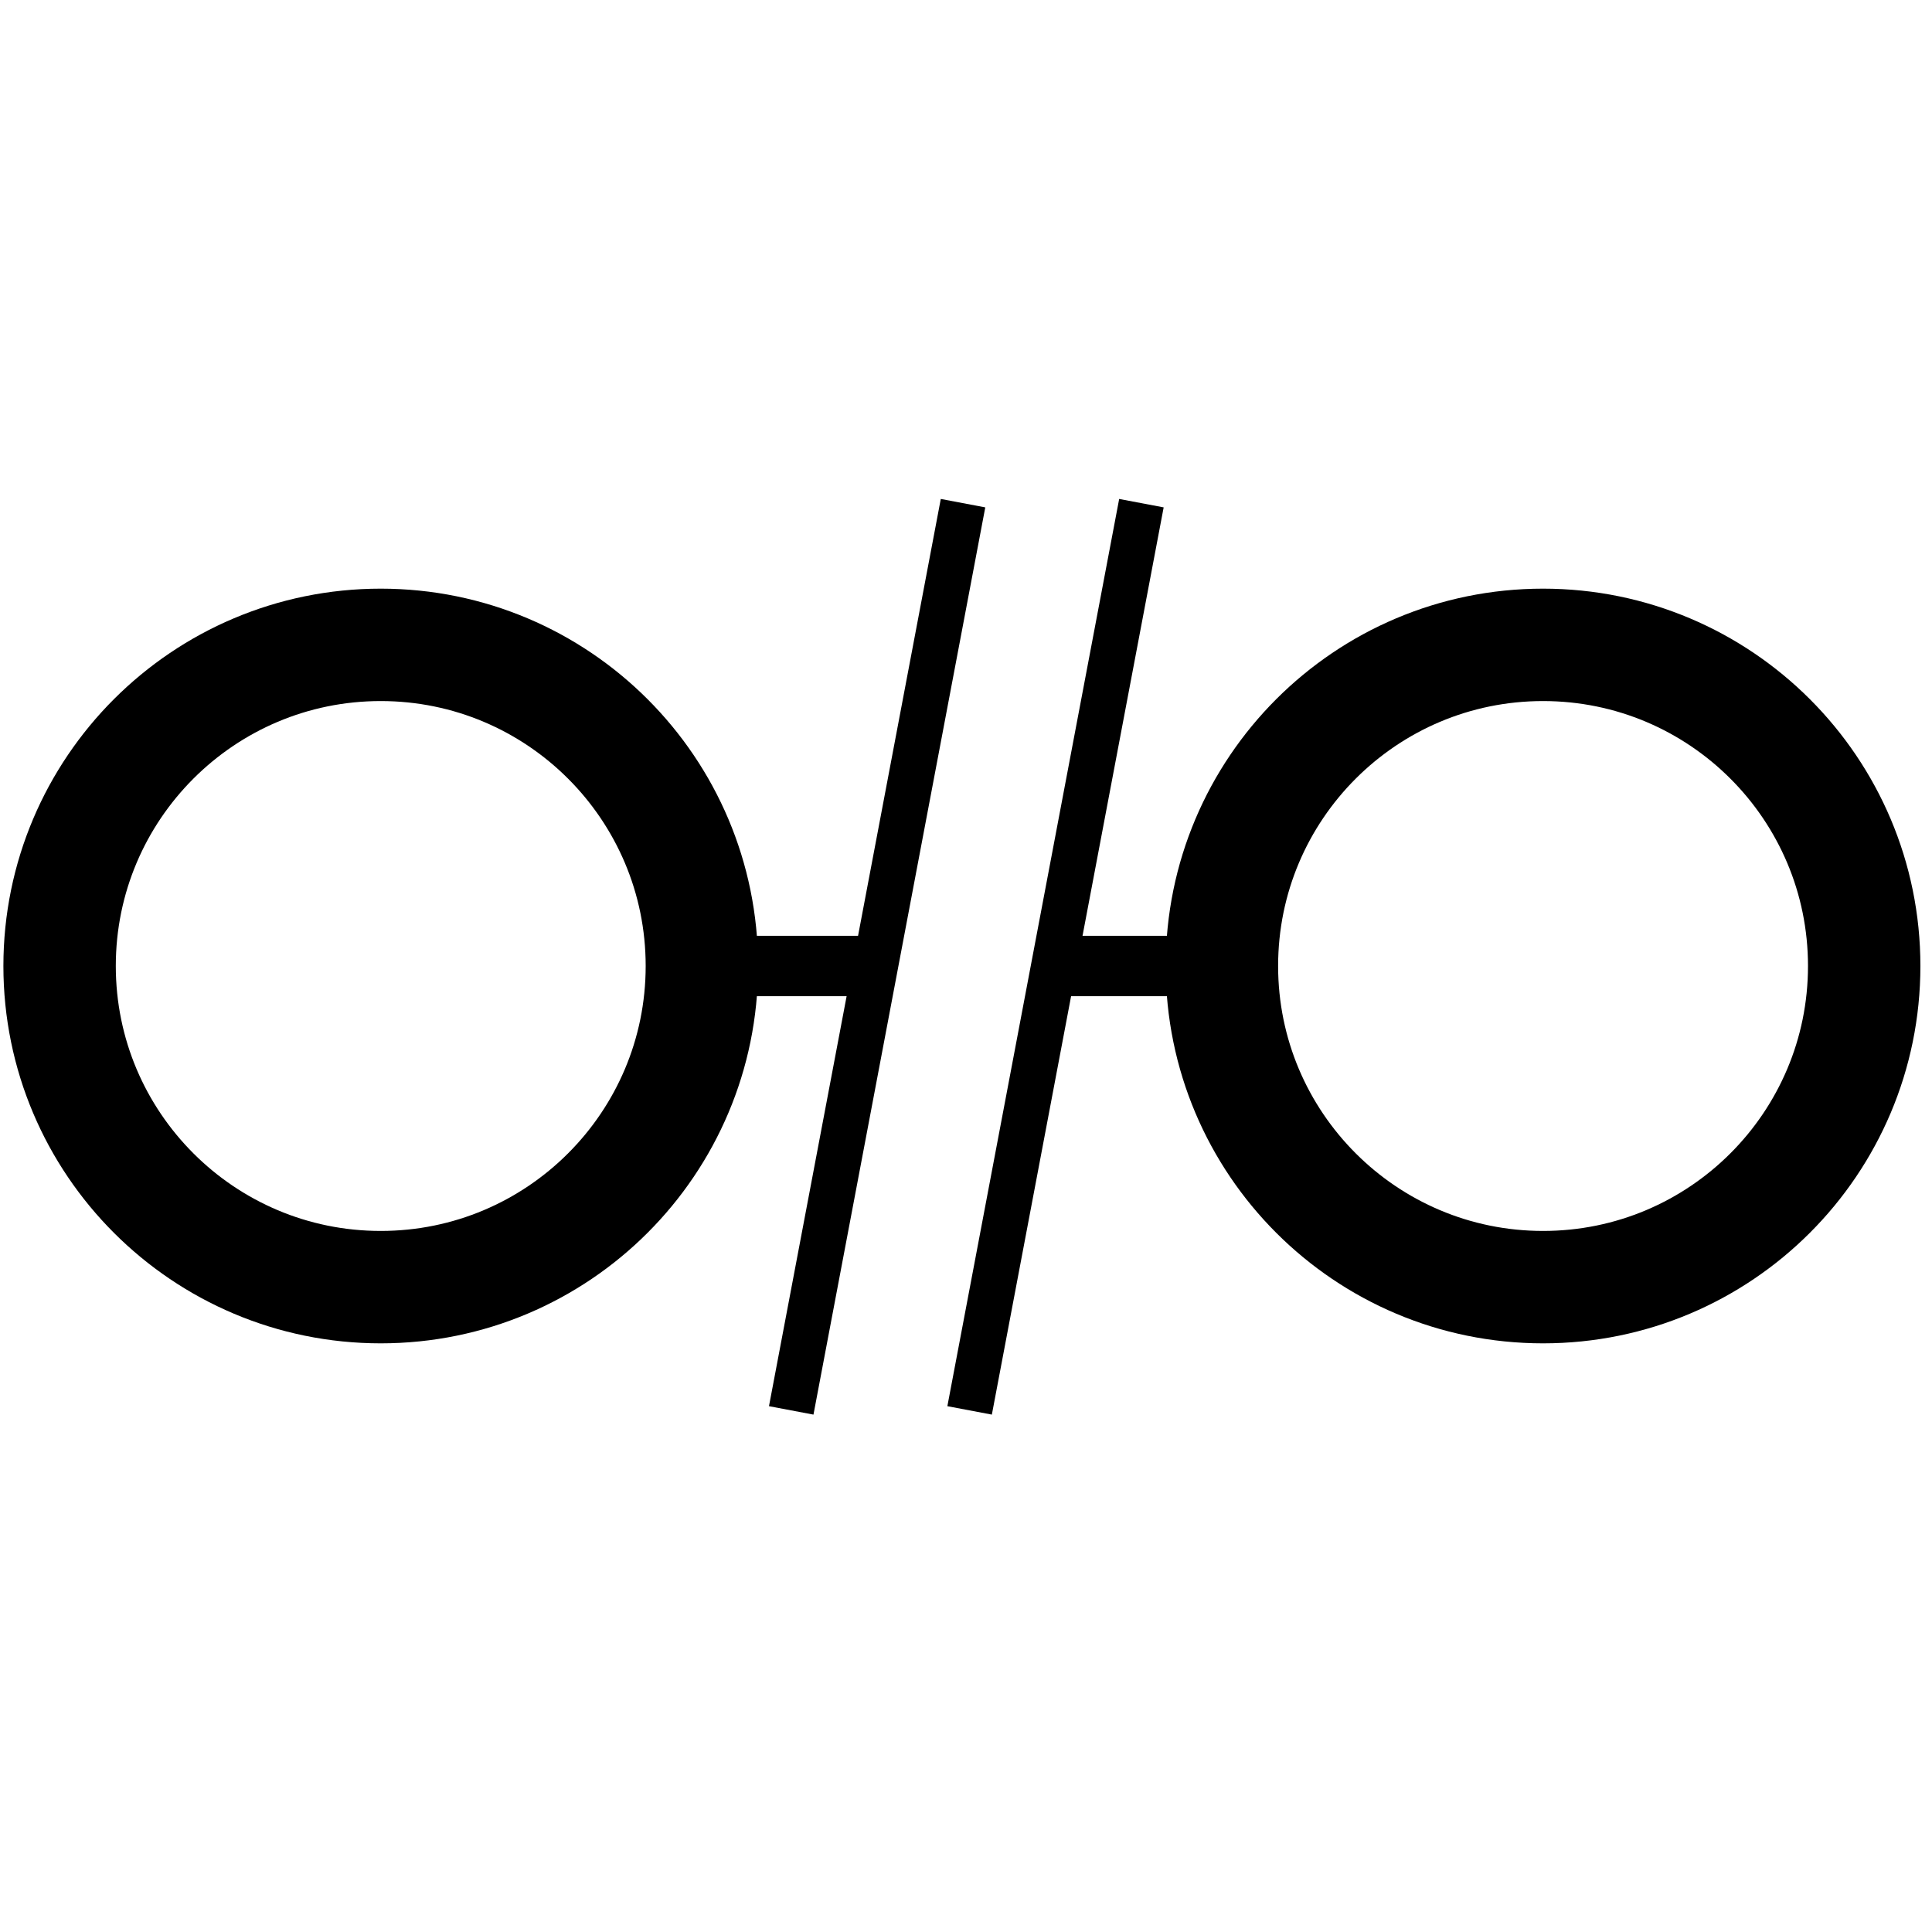
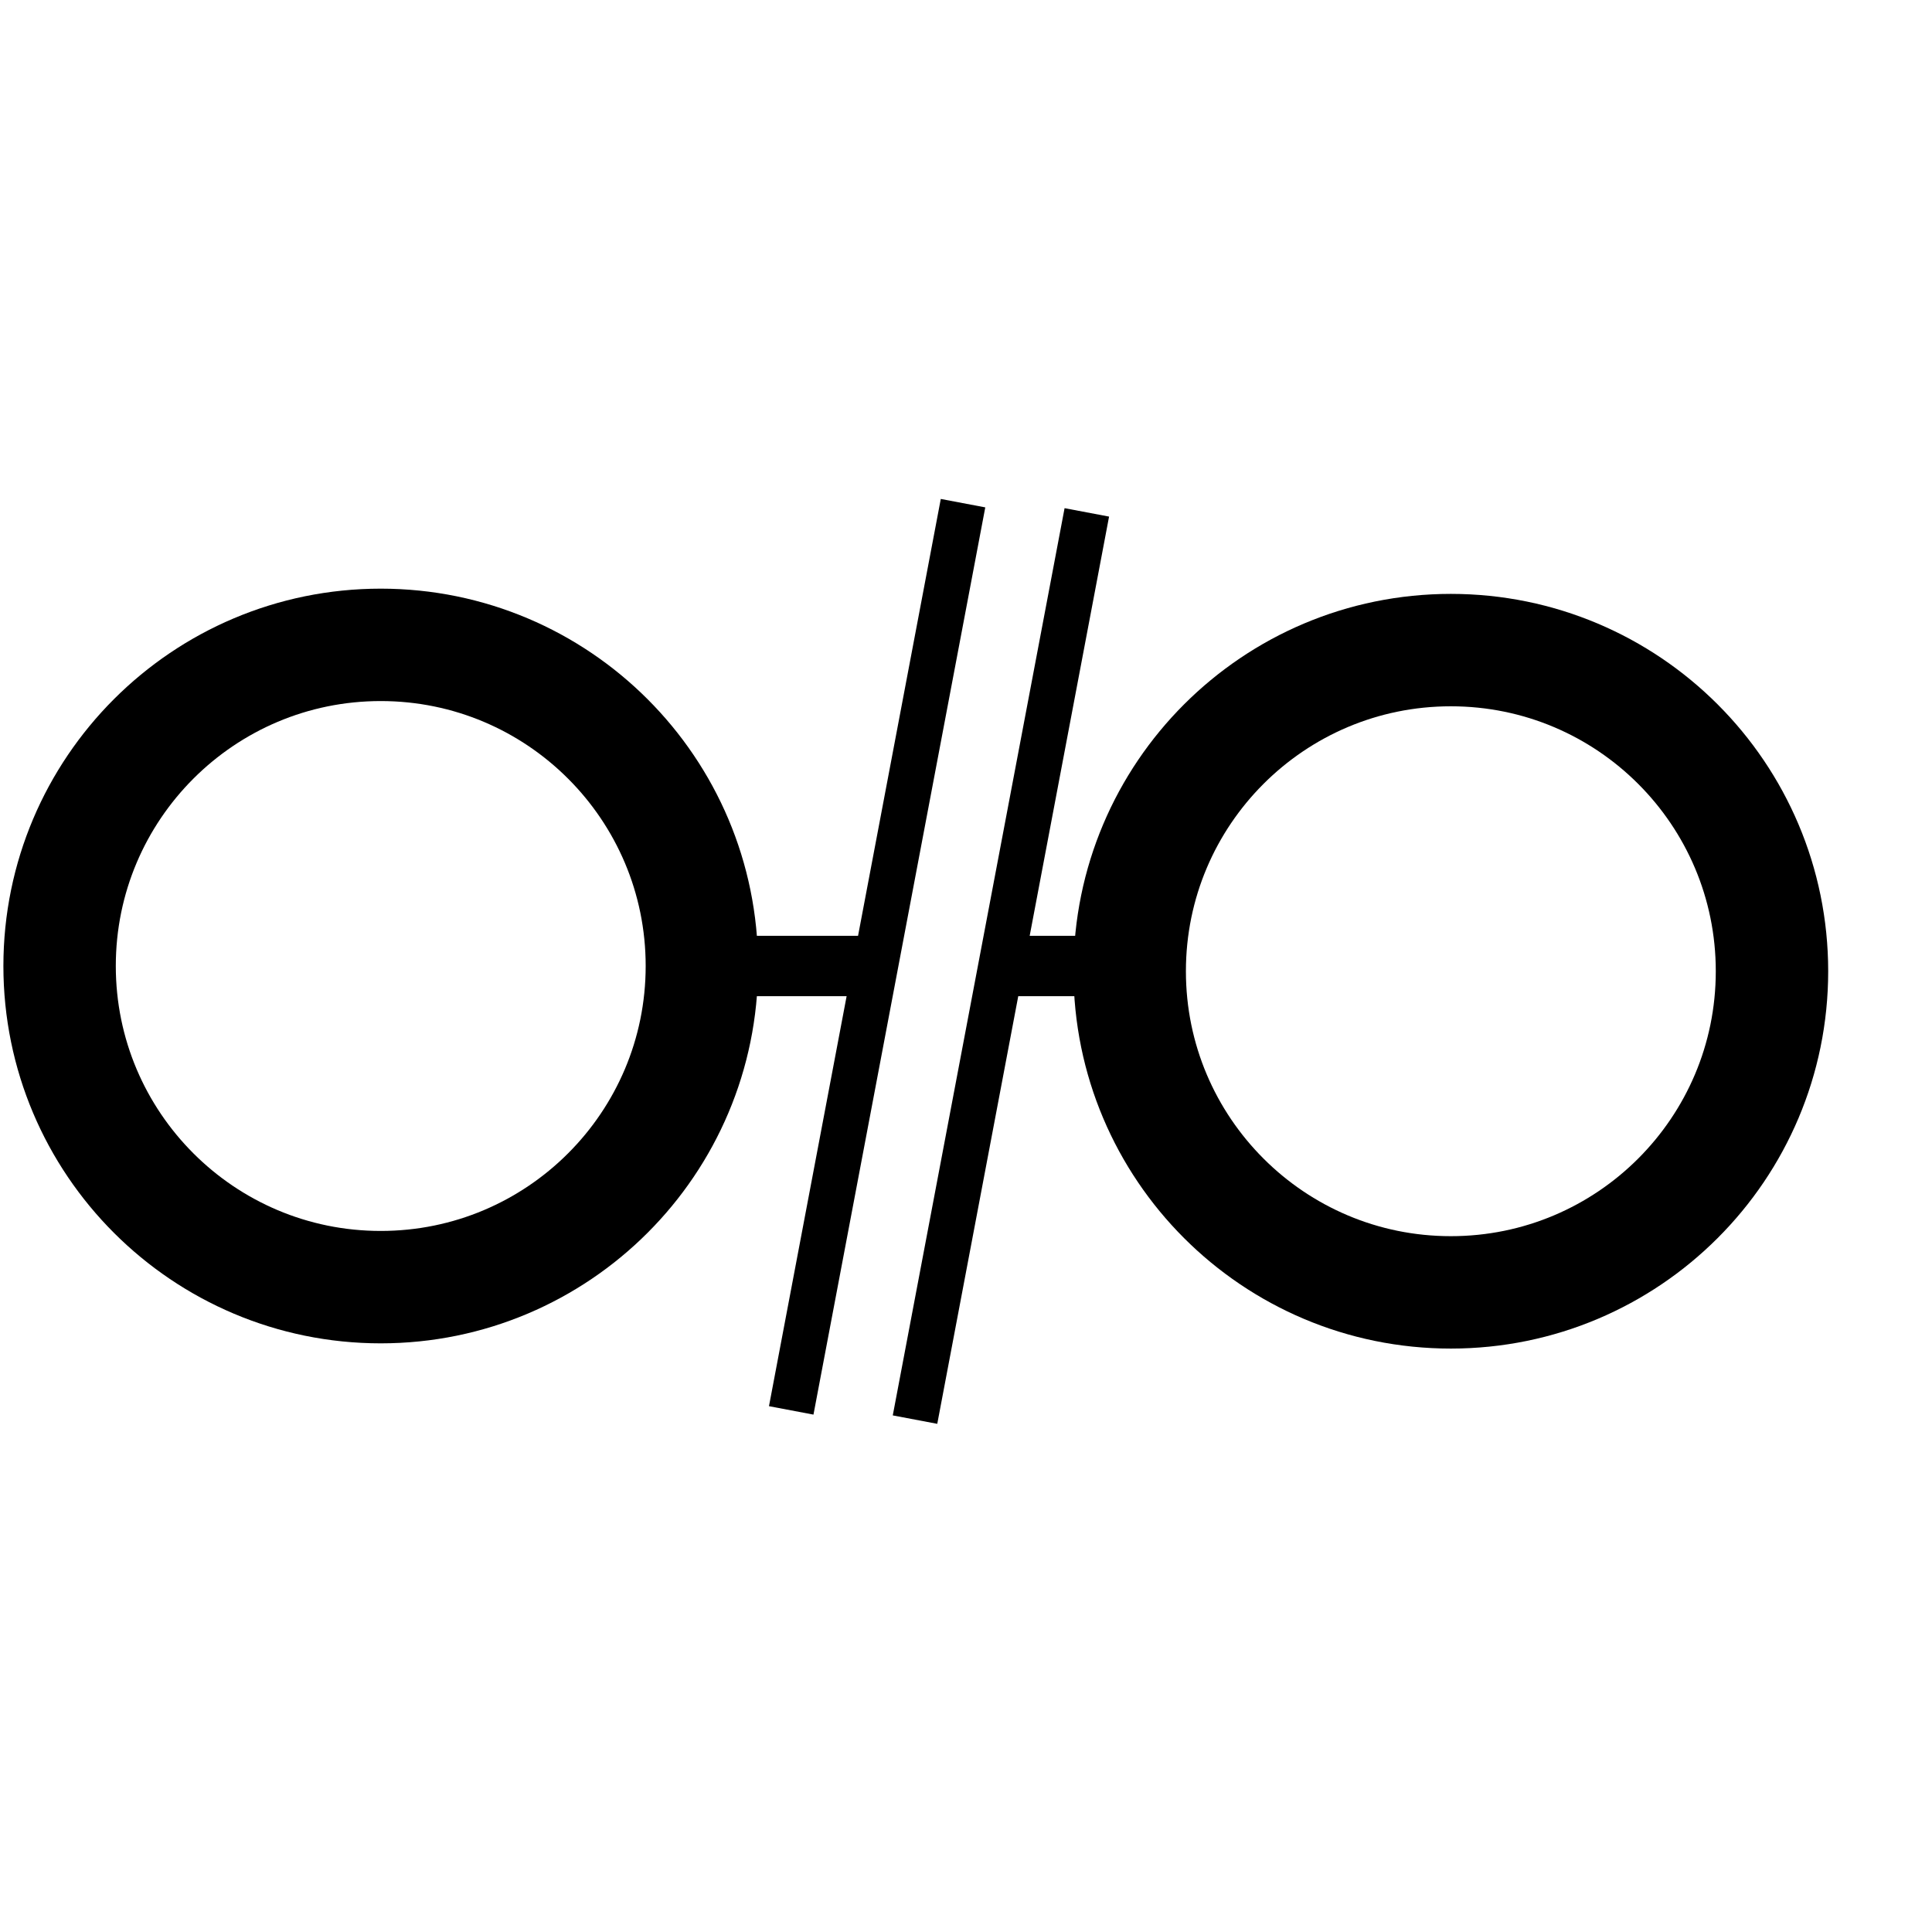
<svg xmlns="http://www.w3.org/2000/svg" id="svg29947" version="1.1" xml:space="preserve" width="256" height="256" viewBox="0 0 256 256">
  <defs id="defs29951">
    <clipPath clipPathUnits="userSpaceOnUse" id="clipPath29967">
      <path d="m 0,841.89 595.28,0 L 595.28,0 0,0 0,841.89 Z" id="path29969" />
    </clipPath>
  </defs>
  <g id="g29955" transform="matrix(1.25,0,0,-1.25,0,256)" style="display:inline">
-     <g id="use60802" transform="matrix(0.8,0,0,-0.8,61.17023,204.8)">
+     <g id="use60802" transform="matrix(0.8,0,0,-0.8,51.39561,204.2452)">
      <circle r="42.553" id="circle60884" cy="128" cx="128" stroke-linecap="null" stroke-linejoin="null" style="fill:none;stroke:#000000;stroke-width:14.894;stroke-miterlimit:4;stroke-dasharray:none" />
    </g>
    <g id="use60824" transform="matrix(0.8,0,0,-0.8,-62.04026,204.8)">
      <circle r="42.553" id="circle60888" cy="128" cx="128" stroke-linecap="null" stroke-linejoin="null" style="fill:none;stroke:#000000;stroke-width:14.894;stroke-miterlimit:4;stroke-dasharray:none" />
    </g>
    <path style="fill:none;fill-rule:evenodd;stroke:#000000;stroke-width:4.8;stroke-linecap:butt;stroke-linejoin:miter;stroke-miterlimit:4;stroke-dasharray:none;stroke-opacity:1" d="m 102.085,151.462 -18.212,-96.17 0,0" id="path60834" />
-     <path style="fill:none;fill-rule:evenodd;stroke:#000000;stroke-width:4.8;stroke-linecap:butt;stroke-linejoin:miter;stroke-miterlimit:4;stroke-dasharray:none;stroke-opacity:1" d="m 120.995,151.462 -18.212,-96.17 0,0" id="path60834-5" />
+     <path style="fill:none;fill-rule:evenodd;stroke:#000000;stroke-width:4.8;stroke-linecap:butt;stroke-linejoin:miter;stroke-miterlimit:4;stroke-dasharray:none;stroke-opacity:1" d="M 115.208,150.485 96.996,54.315 v 0" id="path60834-5" />
    <path style="fill:none;fill-rule:evenodd;stroke:#000000;stroke-width:6.4;stroke-linecap:butt;stroke-linejoin:miter;stroke-miterlimit:4;stroke-dasharray:none;stroke-opacity:1" d="m 73.783,102.4 19.234,0" id="path60851" />
-     <path style="fill:none;fill-rule:evenodd;stroke:#000000;stroke-width:6.4;stroke-linecap:butt;stroke-linejoin:miter;stroke-miterlimit:4;stroke-dasharray:none;stroke-opacity:1" d="m 110.516,102.4 19.234,0" id="path60851-7" />
+     <path style="fill:none;fill-rule:evenodd;stroke:#000000;stroke-width:6.4;stroke-linecap:butt;stroke-linejoin:miter;stroke-miterlimit:4;stroke-dasharray:none;stroke-opacity:1" d="m 106.102,102.4 h 19.234" id="path60851-7" />
  </g>
</svg>
